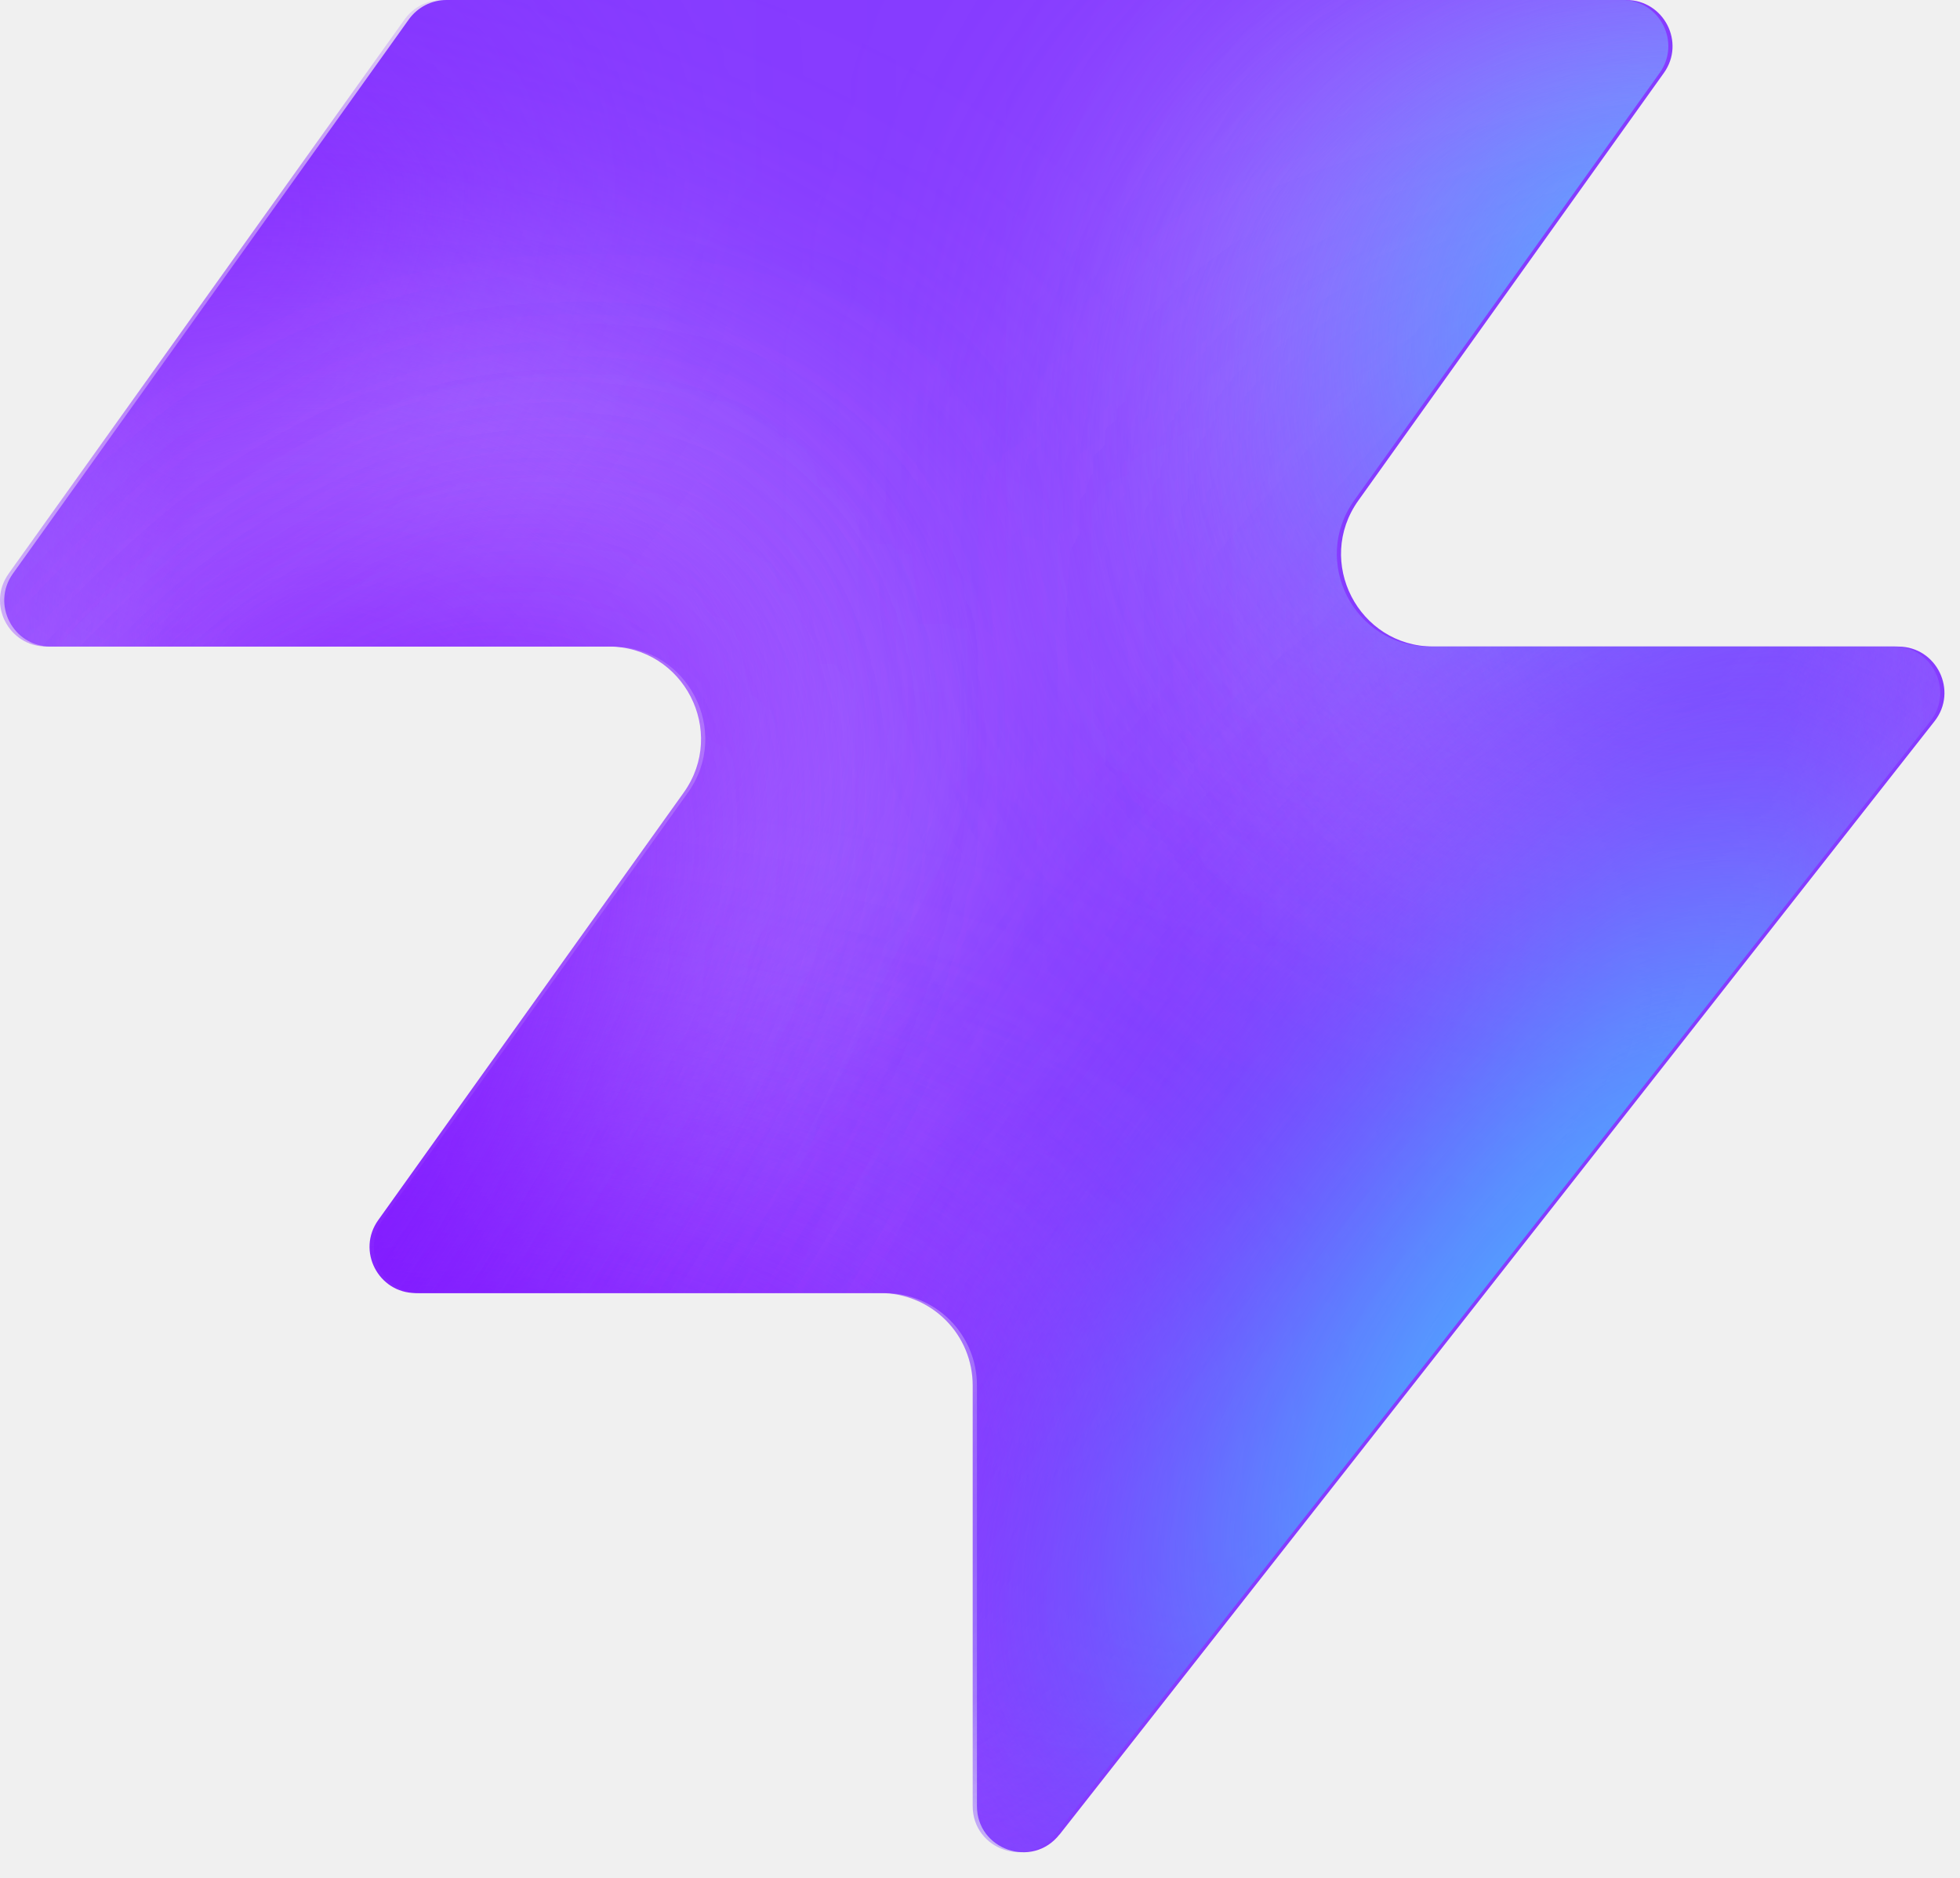
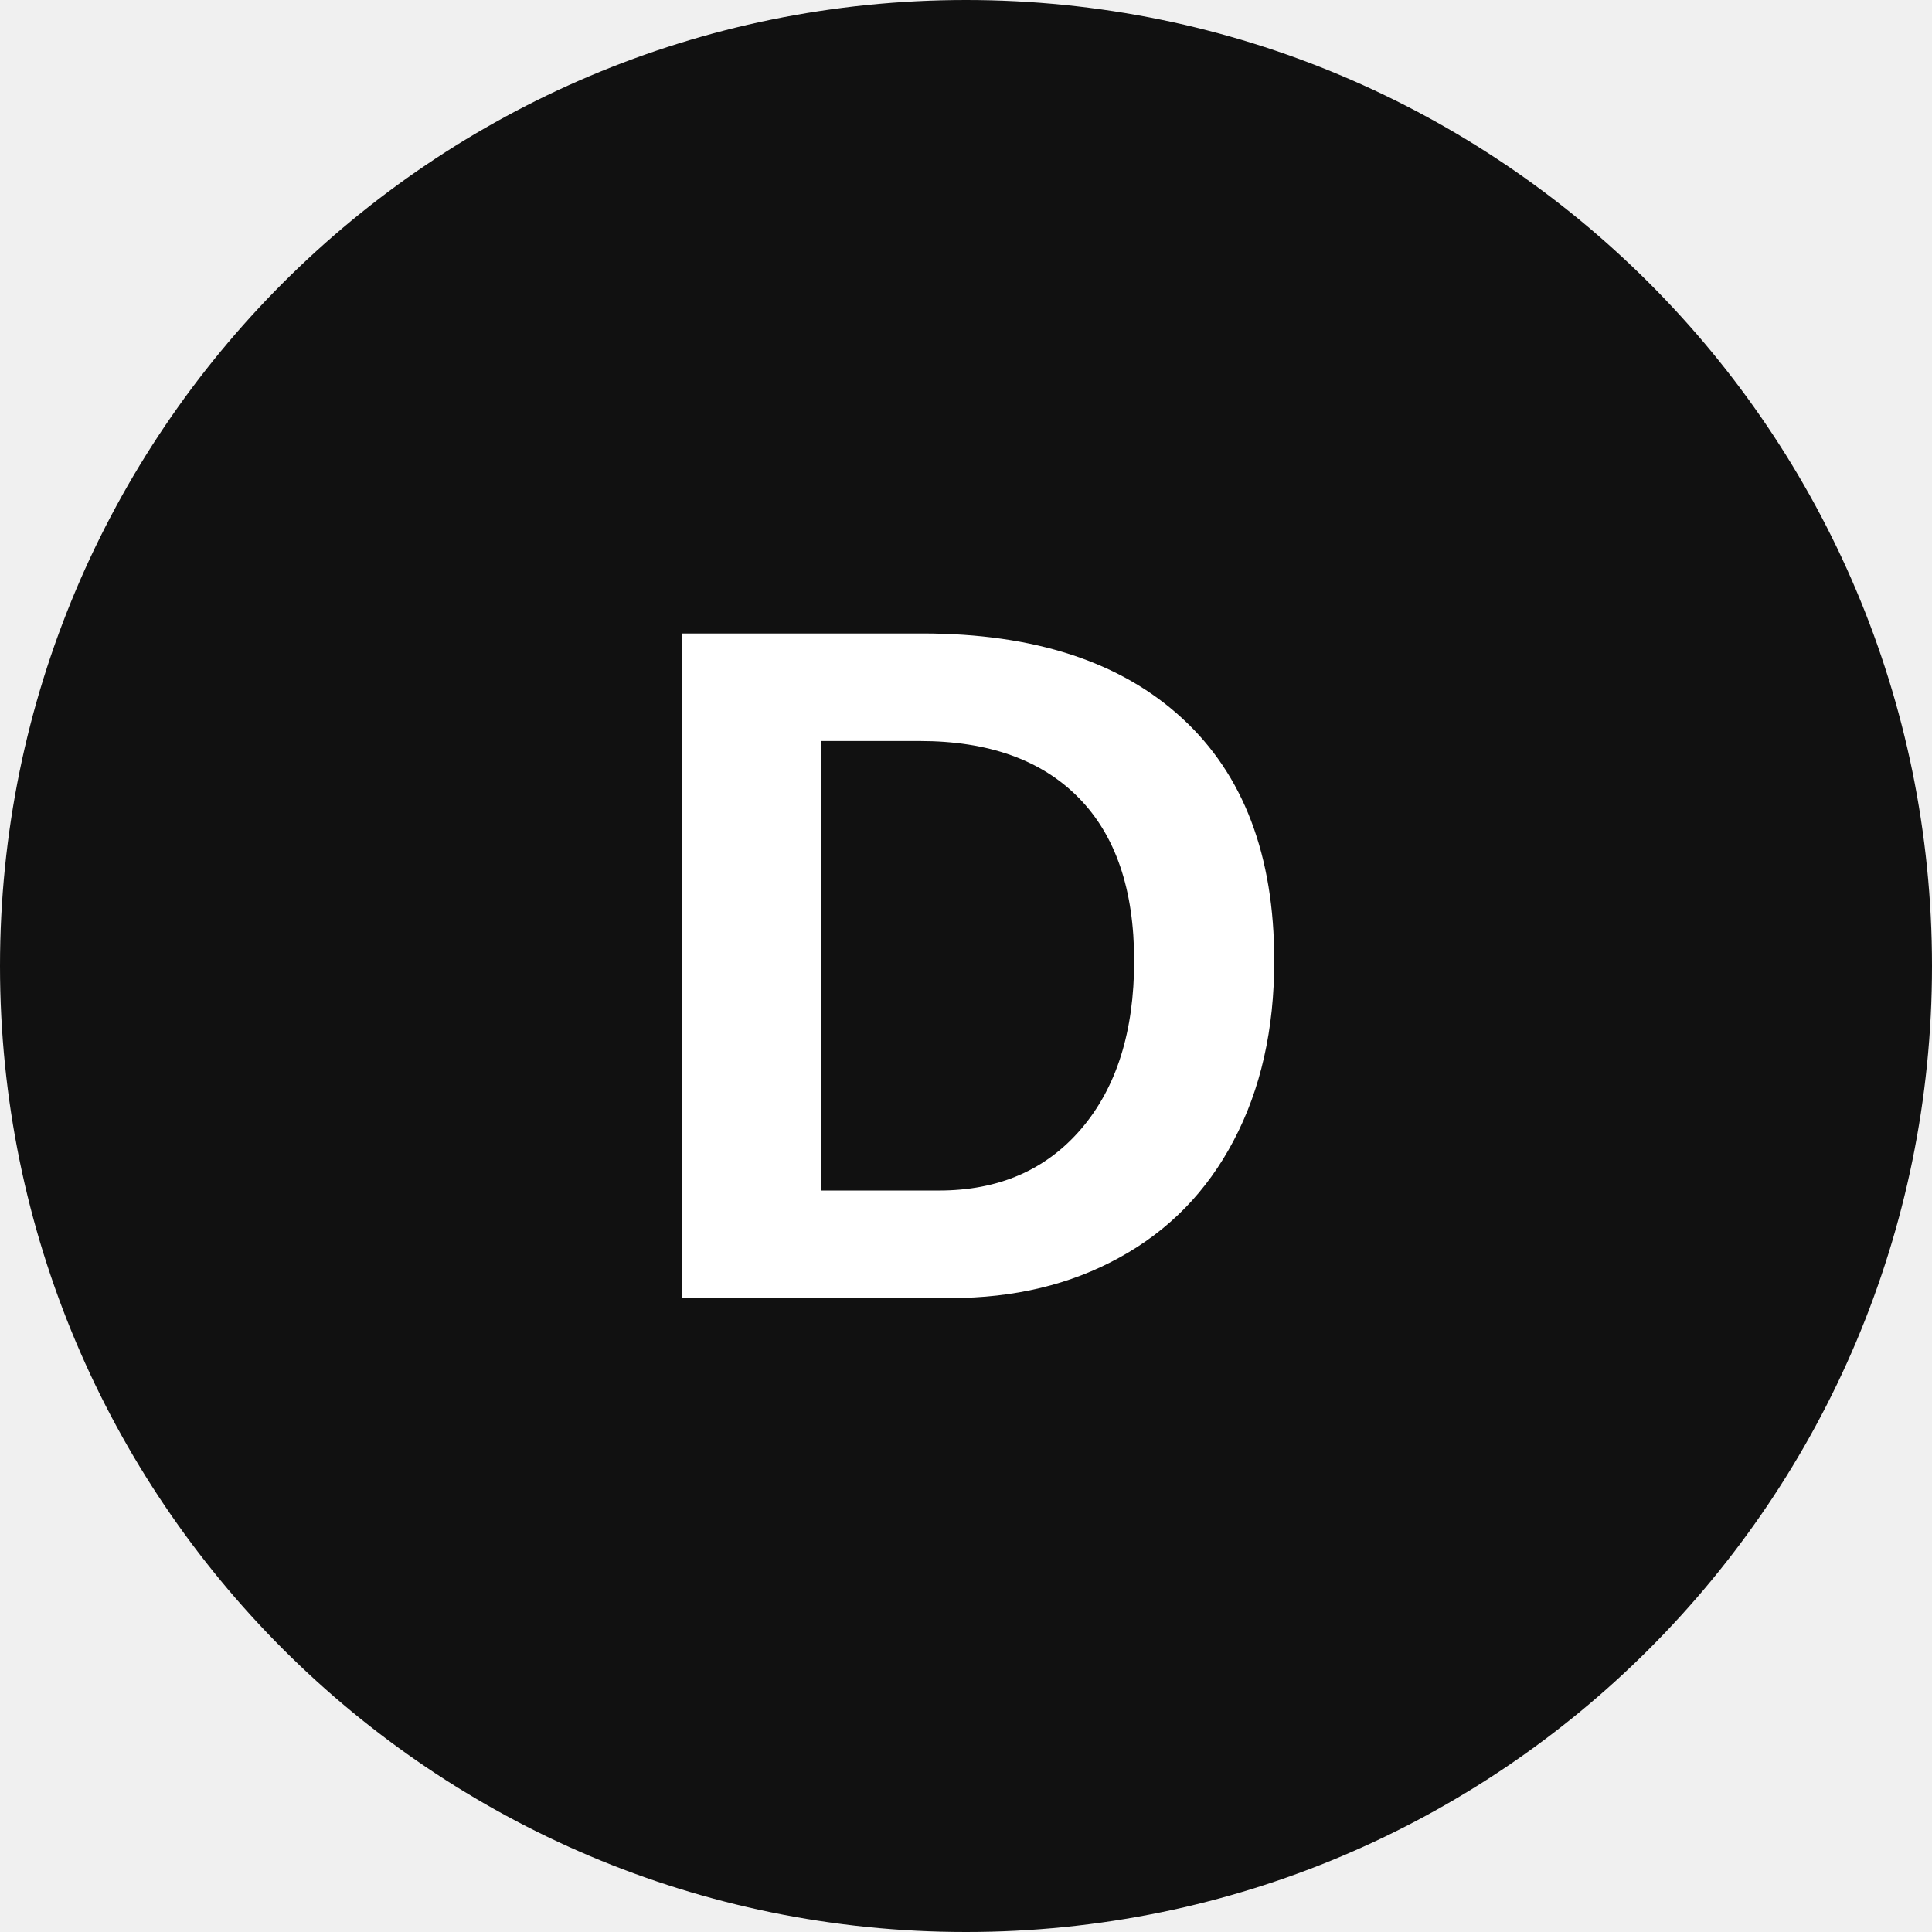
- <svg xmlns="http://www.w3.org/2000/svg" width="48" height="46" fill="none" viewBox="0 0 48 46">
-   <path fill="#863bff" d="M25.946 44.938c-.664.845-2.021.375-2.021-.698V33.937a2.26 2.26 0 0 0-2.262-2.262H10.287c-.92 0-1.456-1.04-.92-1.788l7.48-10.471c1.07-1.497 0-3.578-1.842-3.578H1.237c-.92 0-1.456-1.04-.92-1.788L10.013.474c.214-.297.556-.474.92-.474h28.894c.92 0 1.456 1.04.92 1.788l-7.48 10.471c-1.07 1.498 0 3.579 1.842 3.579h11.377c.943 0 1.473 1.088.89 1.83L25.947 44.94z" style="fill:#863bff;fill:color(display-p3 .525 .23 1);fill-opacity:1" />
-   <mask id="a" width="48" height="46" x="0" y="0" maskUnits="userSpaceOnUse" style="mask-type:alpha">
-     <path fill="#000" d="M25.842 44.938c-.664.844-2.021.375-2.021-.698V33.937a2.26 2.26 0 0 0-2.262-2.262H10.183c-.92 0-1.456-1.04-.92-1.788l7.48-10.471c1.07-1.498 0-3.579-1.842-3.579H1.133c-.92 0-1.456-1.04-.92-1.787L9.91.473c.214-.297.556-.474.92-.474h28.894c.92 0 1.456 1.04.92 1.788l-7.48 10.471c-1.07 1.498 0 3.578 1.842 3.578h11.377c.943 0 1.473 1.088.89 1.832L25.843 44.94z" style="fill:#000;fill-opacity:1" />
-   </mask>
-   <g mask="url(#a)">
-     <g filter="url(#b)">
-       <ellipse cx="5.508" cy="14.704" fill="#ede6ff" rx="5.508" ry="14.704" style="fill:#ede6ff;fill:color(display-p3 .927 .903 1);fill-opacity:1" transform="matrix(.00324 1 1 -.00324 -4.47 31.516)" />
-     </g>
-     <g filter="url(#c)">
-       <ellipse cx="10.399" cy="29.851" fill="#ede6ff" rx="10.399" ry="29.851" style="fill:#ede6ff;fill:color(display-p3 .927 .903 1);fill-opacity:1" transform="matrix(.00324 1 1 -.00324 -39.328 7.883)" />
-     </g>
-     <g filter="url(#d)">
-       <ellipse cx="5.508" cy="30.487" fill="#7e14ff" rx="5.508" ry="30.487" style="fill:#7e14ff;fill:color(display-p3 .492 .077 1);fill-opacity:1" transform="rotate(89.814 -25.913 -14.639)scale(1 -1)" />
-     </g>
-     <g filter="url(#e)">
-       <ellipse cx="5.508" cy="30.599" fill="#7e14ff" rx="5.508" ry="30.599" style="fill:#7e14ff;fill:color(display-p3 .492 .077 1);fill-opacity:1" transform="rotate(89.814 -32.644 -3.334)scale(1 -1)" />
-     </g>
-     <g filter="url(#f)">
-       <ellipse cx="5.508" cy="30.599" fill="#7e14ff" rx="5.508" ry="30.599" style="fill:#7e14ff;fill:color(display-p3 .492 .077 1);fill-opacity:1" transform="matrix(.00324 1 1 -.00324 -34.34 30.47)" />
-     </g>
-     <g filter="url(#g)">
-       <ellipse cx="14.072" cy="22.078" fill="#ede6ff" rx="14.072" ry="22.078" style="fill:#ede6ff;fill:color(display-p3 .927 .903 1);fill-opacity:1" transform="rotate(93.35 24.506 48.493)scale(-1 1)" />
-     </g>
-     <g filter="url(#h)">
-       <ellipse cx="3.47" cy="21.501" fill="#7e14ff" rx="3.47" ry="21.501" style="fill:#7e14ff;fill:color(display-p3 .492 .077 1);fill-opacity:1" transform="rotate(89.009 28.708 47.59)scale(-1 1)" />
-     </g>
-     <g filter="url(#i)">
-       <ellipse cx="3.47" cy="21.501" fill="#7e14ff" rx="3.47" ry="21.501" style="fill:#7e14ff;fill:color(display-p3 .492 .077 1);fill-opacity:1" transform="rotate(89.009 28.708 47.59)scale(-1 1)" />
-     </g>
-     <g filter="url(#j)">
-       <ellipse cx=".387" cy="8.972" fill="#7e14ff" rx="4.407" ry="29.108" style="fill:#7e14ff;fill:color(display-p3 .492 .077 1);fill-opacity:1" transform="rotate(39.51 .387 8.972)" />
-     </g>
-     <g filter="url(#k)">
-       <ellipse cx="47.523" cy="-6.092" fill="#7e14ff" rx="4.407" ry="29.108" style="fill:#7e14ff;fill:color(display-p3 .492 .077 1);fill-opacity:1" transform="rotate(37.892 47.523 -6.092)" />
-     </g>
-     <g filter="url(#l)">
-       <ellipse cx="41.412" cy="6.333" fill="#47bfff" rx="5.971" ry="9.665" style="fill:#47bfff;fill:color(display-p3 .28 .748 1);fill-opacity:1" transform="rotate(37.892 41.412 6.333)" />
-     </g>
-     <g filter="url(#m)">
-       <ellipse cx="-1.879" cy="38.332" fill="#7e14ff" rx="4.407" ry="29.108" style="fill:#7e14ff;fill:color(display-p3 .492 .077 1);fill-opacity:1" transform="rotate(37.892 -1.88 38.332)" />
-     </g>
-     <g filter="url(#n)">
-       <ellipse cx="-1.879" cy="38.332" fill="#7e14ff" rx="4.407" ry="29.108" style="fill:#7e14ff;fill:color(display-p3 .492 .077 1);fill-opacity:1" transform="rotate(37.892 -1.88 38.332)" />
-     </g>
-     <g filter="url(#o)">
-       <ellipse cx="35.651" cy="29.907" fill="#7e14ff" rx="4.407" ry="29.108" style="fill:#7e14ff;fill:color(display-p3 .492 .077 1);fill-opacity:1" transform="rotate(37.892 35.651 29.907)" />
-     </g>
-     <g filter="url(#p)">
-       <ellipse cx="38.418" cy="32.4" fill="#47bfff" rx="5.971" ry="15.297" style="fill:#47bfff;fill:color(display-p3 .28 .748 1);fill-opacity:1" transform="rotate(37.892 38.418 32.4)" />
-     </g>
-   </g>
-   <defs>
-     <filter id="b" width="60.045" height="41.654" x="-19.77" y="16.149" color-interpolation-filters="sRGB" filterUnits="userSpaceOnUse">
-       <feFlood flood-opacity="0" result="BackgroundImageFix" />
-       <feBlend in="SourceGraphic" in2="BackgroundImageFix" result="shape" />
-       <feGaussianBlur result="effect1_foregroundBlur_2002_17158" stdDeviation="7.659" />
-     </filter>
-     <filter id="c" width="90.34" height="51.437" x="-54.613" y="-7.533" color-interpolation-filters="sRGB" filterUnits="userSpaceOnUse">
-       <feFlood flood-opacity="0" result="BackgroundImageFix" />
-       <feBlend in="SourceGraphic" in2="BackgroundImageFix" result="shape" />
-       <feGaussianBlur result="effect1_foregroundBlur_2002_17158" stdDeviation="7.659" />
-     </filter>
-     <filter id="d" width="79.355" height="29.4" x="-49.64" y="2.03" color-interpolation-filters="sRGB" filterUnits="userSpaceOnUse">
-       <feFlood flood-opacity="0" result="BackgroundImageFix" />
-       <feBlend in="SourceGraphic" in2="BackgroundImageFix" result="shape" />
-       <feGaussianBlur result="effect1_foregroundBlur_2002_17158" stdDeviation="4.596" />
-     </filter>
-     <filter id="e" width="79.579" height="29.4" x="-45.045" y="20.029" color-interpolation-filters="sRGB" filterUnits="userSpaceOnUse">
-       <feFlood flood-opacity="0" result="BackgroundImageFix" />
-       <feBlend in="SourceGraphic" in2="BackgroundImageFix" result="shape" />
-       <feGaussianBlur result="effect1_foregroundBlur_2002_17158" stdDeviation="4.596" />
-     </filter>
-     <filter id="f" width="79.579" height="29.4" x="-43.513" y="21.178" color-interpolation-filters="sRGB" filterUnits="userSpaceOnUse">
-       <feFlood flood-opacity="0" result="BackgroundImageFix" />
-       <feBlend in="SourceGraphic" in2="BackgroundImageFix" result="shape" />
-       <feGaussianBlur result="effect1_foregroundBlur_2002_17158" stdDeviation="4.596" />
-     </filter>
-     <filter id="g" width="74.749" height="58.852" x="15.756" y="-17.901" color-interpolation-filters="sRGB" filterUnits="userSpaceOnUse">
-       <feFlood flood-opacity="0" result="BackgroundImageFix" />
-       <feBlend in="SourceGraphic" in2="BackgroundImageFix" result="shape" />
-       <feGaussianBlur result="effect1_foregroundBlur_2002_17158" stdDeviation="7.659" />
-     </filter>
-     <filter id="h" width="61.377" height="25.362" x="23.548" y="2.284" color-interpolation-filters="sRGB" filterUnits="userSpaceOnUse">
-       <feFlood flood-opacity="0" result="BackgroundImageFix" />
-       <feBlend in="SourceGraphic" in2="BackgroundImageFix" result="shape" />
-       <feGaussianBlur result="effect1_foregroundBlur_2002_17158" stdDeviation="4.596" />
-     </filter>
-     <filter id="i" width="61.377" height="25.362" x="23.548" y="2.284" color-interpolation-filters="sRGB" filterUnits="userSpaceOnUse">
-       <feFlood flood-opacity="0" result="BackgroundImageFix" />
-       <feBlend in="SourceGraphic" in2="BackgroundImageFix" result="shape" />
-       <feGaussianBlur result="effect1_foregroundBlur_2002_17158" stdDeviation="4.596" />
-     </filter>
-     <filter id="j" width="56.045" height="63.649" x="-27.636" y="-22.853" color-interpolation-filters="sRGB" filterUnits="userSpaceOnUse">
-       <feFlood flood-opacity="0" result="BackgroundImageFix" />
-       <feBlend in="SourceGraphic" in2="BackgroundImageFix" result="shape" />
-       <feGaussianBlur result="effect1_foregroundBlur_2002_17158" stdDeviation="4.596" />
-     </filter>
-     <filter id="k" width="54.814" height="64.646" x="20.116" y="-38.415" color-interpolation-filters="sRGB" filterUnits="userSpaceOnUse">
-       <feFlood flood-opacity="0" result="BackgroundImageFix" />
-       <feBlend in="SourceGraphic" in2="BackgroundImageFix" result="shape" />
-       <feGaussianBlur result="effect1_foregroundBlur_2002_17158" stdDeviation="4.596" />
-     </filter>
-     <filter id="l" width="33.541" height="35.313" x="24.641" y="-11.323" color-interpolation-filters="sRGB" filterUnits="userSpaceOnUse">
-       <feFlood flood-opacity="0" result="BackgroundImageFix" />
-       <feBlend in="SourceGraphic" in2="BackgroundImageFix" result="shape" />
-       <feGaussianBlur result="effect1_foregroundBlur_2002_17158" stdDeviation="4.596" />
-     </filter>
-     <filter id="m" width="54.814" height="64.646" x="-29.286" y="6.009" color-interpolation-filters="sRGB" filterUnits="userSpaceOnUse">
-       <feFlood flood-opacity="0" result="BackgroundImageFix" />
-       <feBlend in="SourceGraphic" in2="BackgroundImageFix" result="shape" />
-       <feGaussianBlur result="effect1_foregroundBlur_2002_17158" stdDeviation="4.596" />
-     </filter>
-     <filter id="n" width="54.814" height="64.646" x="-29.286" y="6.009" color-interpolation-filters="sRGB" filterUnits="userSpaceOnUse">
-       <feFlood flood-opacity="0" result="BackgroundImageFix" />
-       <feBlend in="SourceGraphic" in2="BackgroundImageFix" result="shape" />
-       <feGaussianBlur result="effect1_foregroundBlur_2002_17158" stdDeviation="4.596" />
-     </filter>
-     <filter id="o" width="54.814" height="64.646" x="8.244" y="-2.416" color-interpolation-filters="sRGB" filterUnits="userSpaceOnUse">
-       <feFlood flood-opacity="0" result="BackgroundImageFix" />
-       <feBlend in="SourceGraphic" in2="BackgroundImageFix" result="shape" />
-       <feGaussianBlur result="effect1_foregroundBlur_2002_17158" stdDeviation="4.596" />
-     </filter>
-     <filter id="p" width="39.409" height="43.623" x="18.713" y="10.588" color-interpolation-filters="sRGB" filterUnits="userSpaceOnUse">
-       <feFlood flood-opacity="0" result="BackgroundImageFix" />
-       <feBlend in="SourceGraphic" in2="BackgroundImageFix" result="shape" />
-       <feGaussianBlur result="effect1_foregroundBlur_2002_17158" stdDeviation="4.596" />
-     </filter>
-   </defs>
+ <svg xmlns="http://www.w3.org/2000/svg" viewBox="0 0 64 64">
+   <circle cx="32" cy="32" r="32" fill="#111111" />
+   <text x="32" y="43" font-family="Poppins, Arial, sans-serif" font-size="32" font-weight="600" fill="#ffffff" text-anchor="middle">D</text>
</svg>
